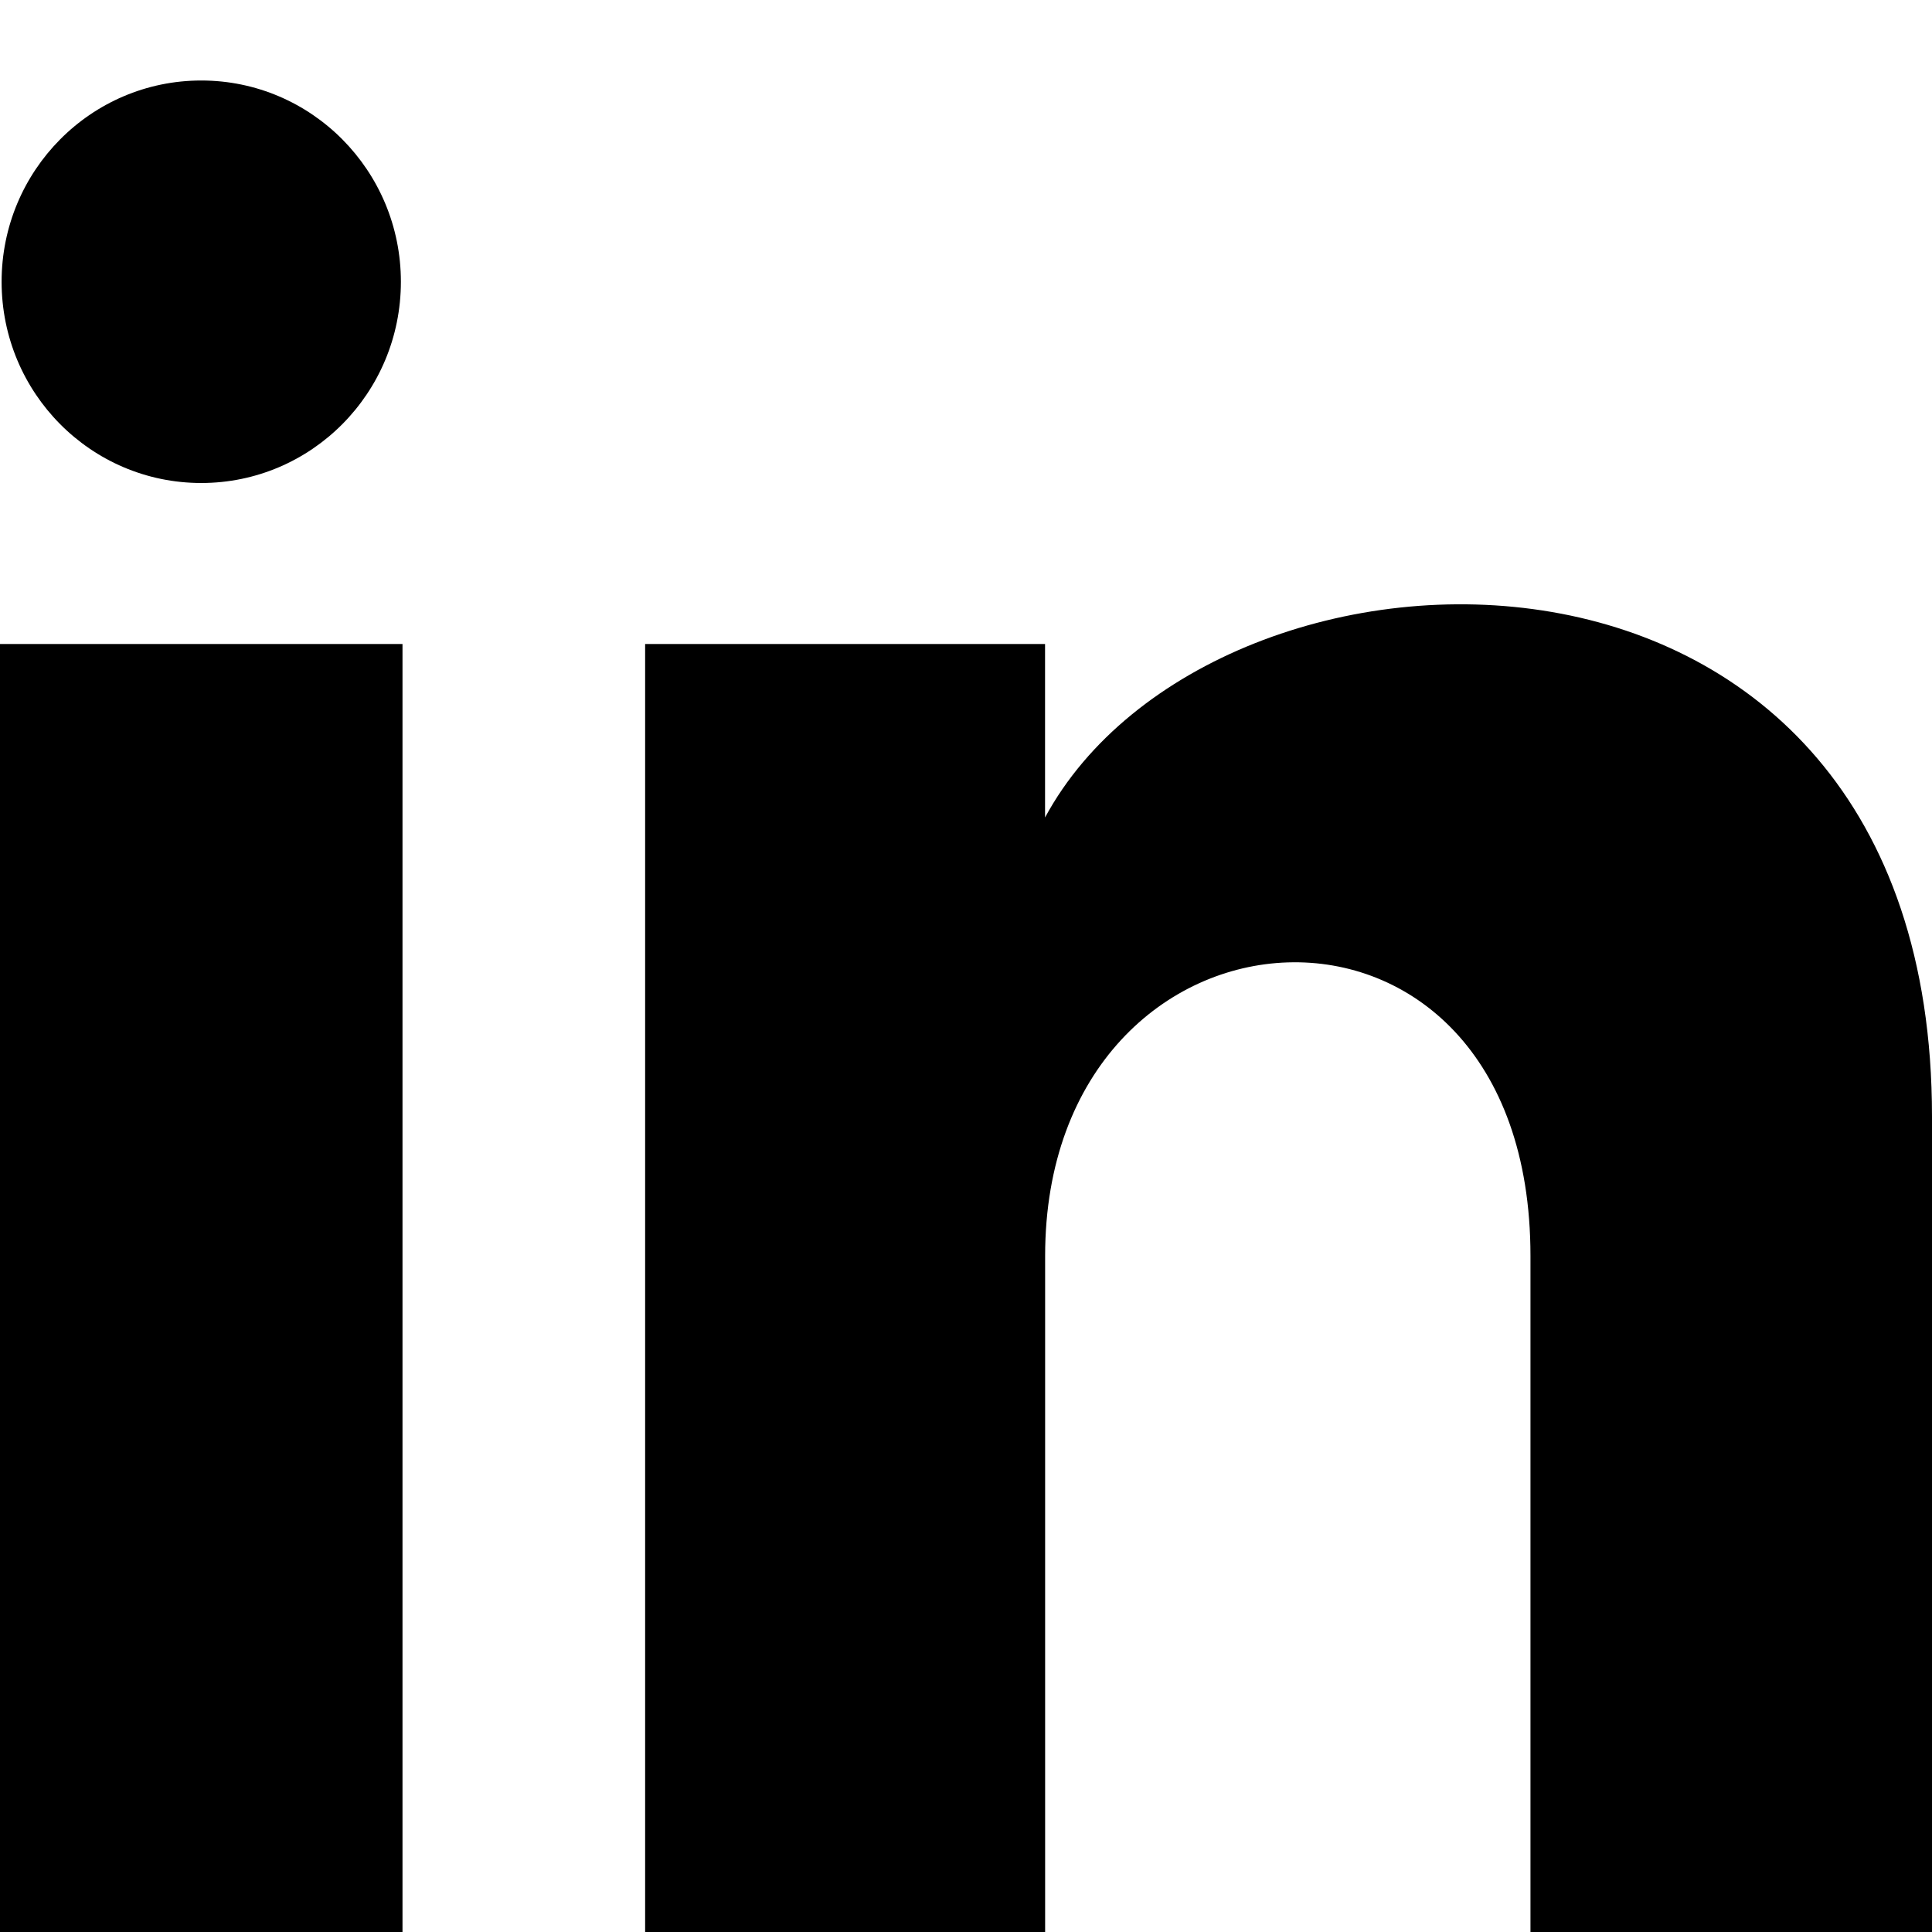
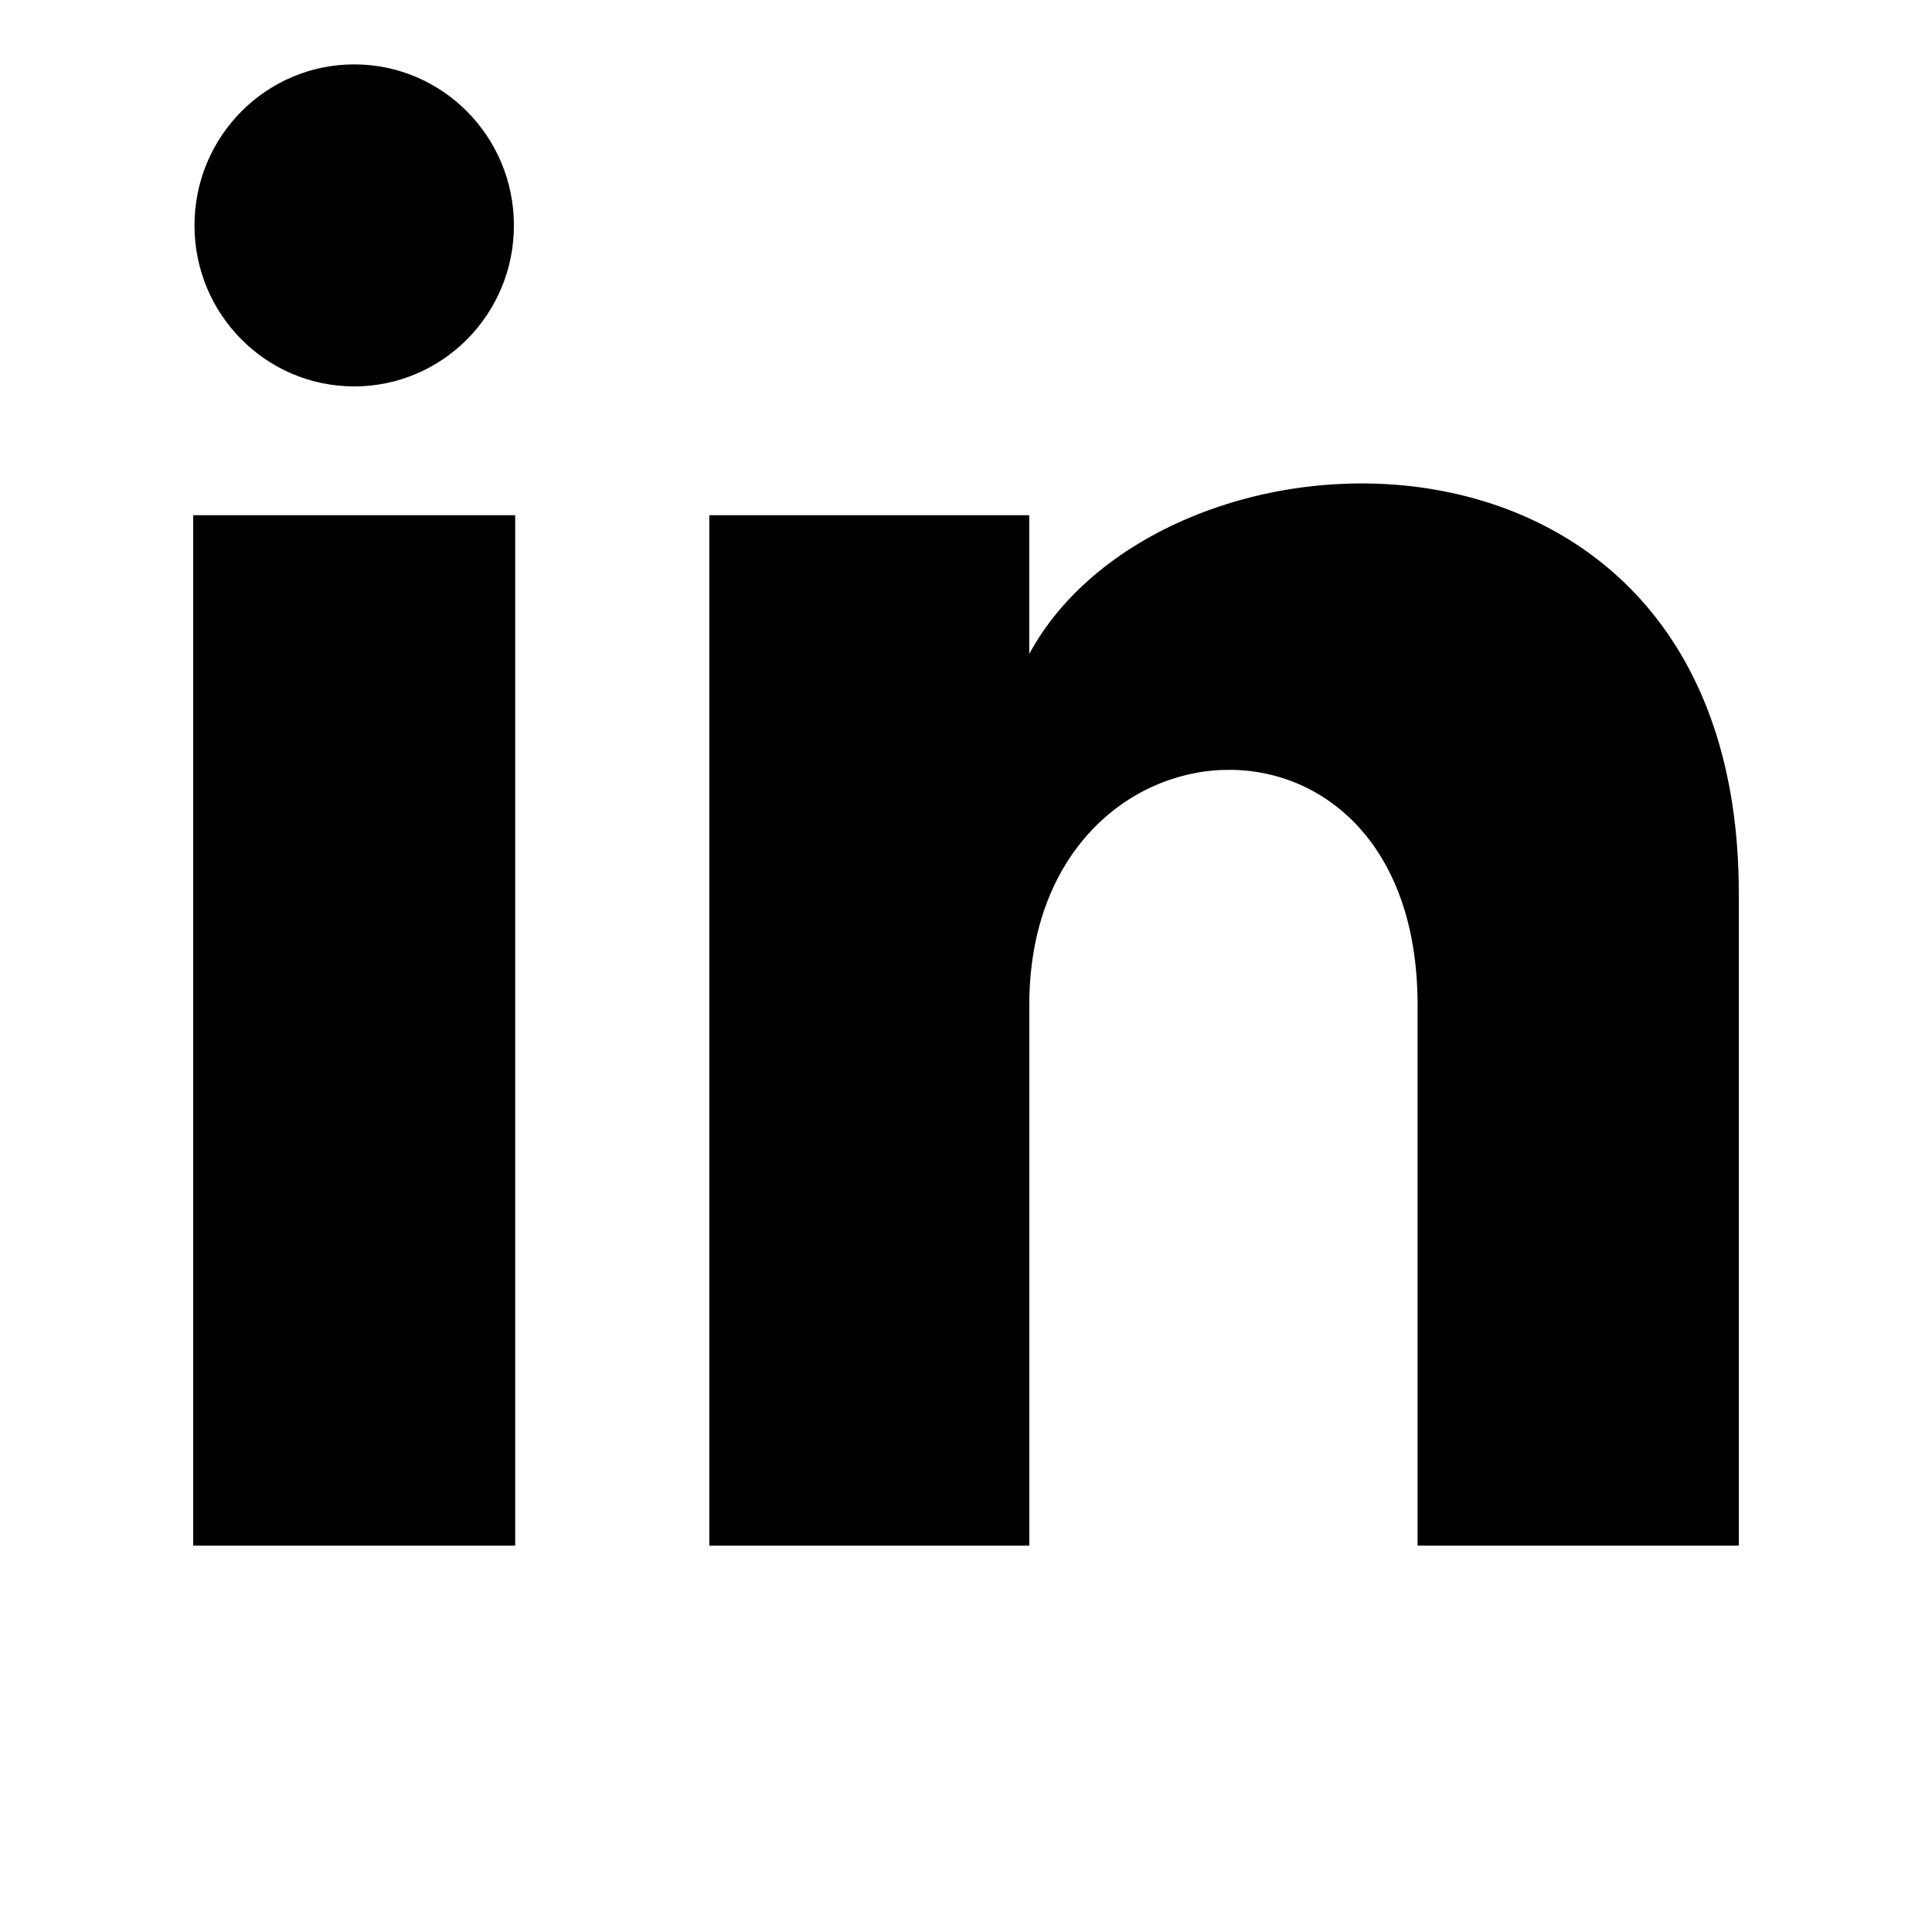
- <svg xmlns="http://www.w3.org/2000/svg" width="24" height="24" viewBox="0 0 24 24">
+ <svg xmlns="http://www.w3.org/2000/svg" width="24" height="24" viewBox="0 0 24 30">
  <path d="M4.98 3.5c0 1.381-1.11 2.5-2.48 2.5s-2.48-1.119-2.48-2.5c0-1.38 1.11-2.5 2.48-2.5s2.48 1.12 2.48 2.5zm.02 4.5h-5v16h5v-16zm7.982 0h-4.968v16h4.969v-8.399c0-4.67 6.029-5.052 6.029 0v8.399h4.988v-10.131c0-7.88-8.922-7.593-11.018-3.714v-2.155z" />
</svg>
